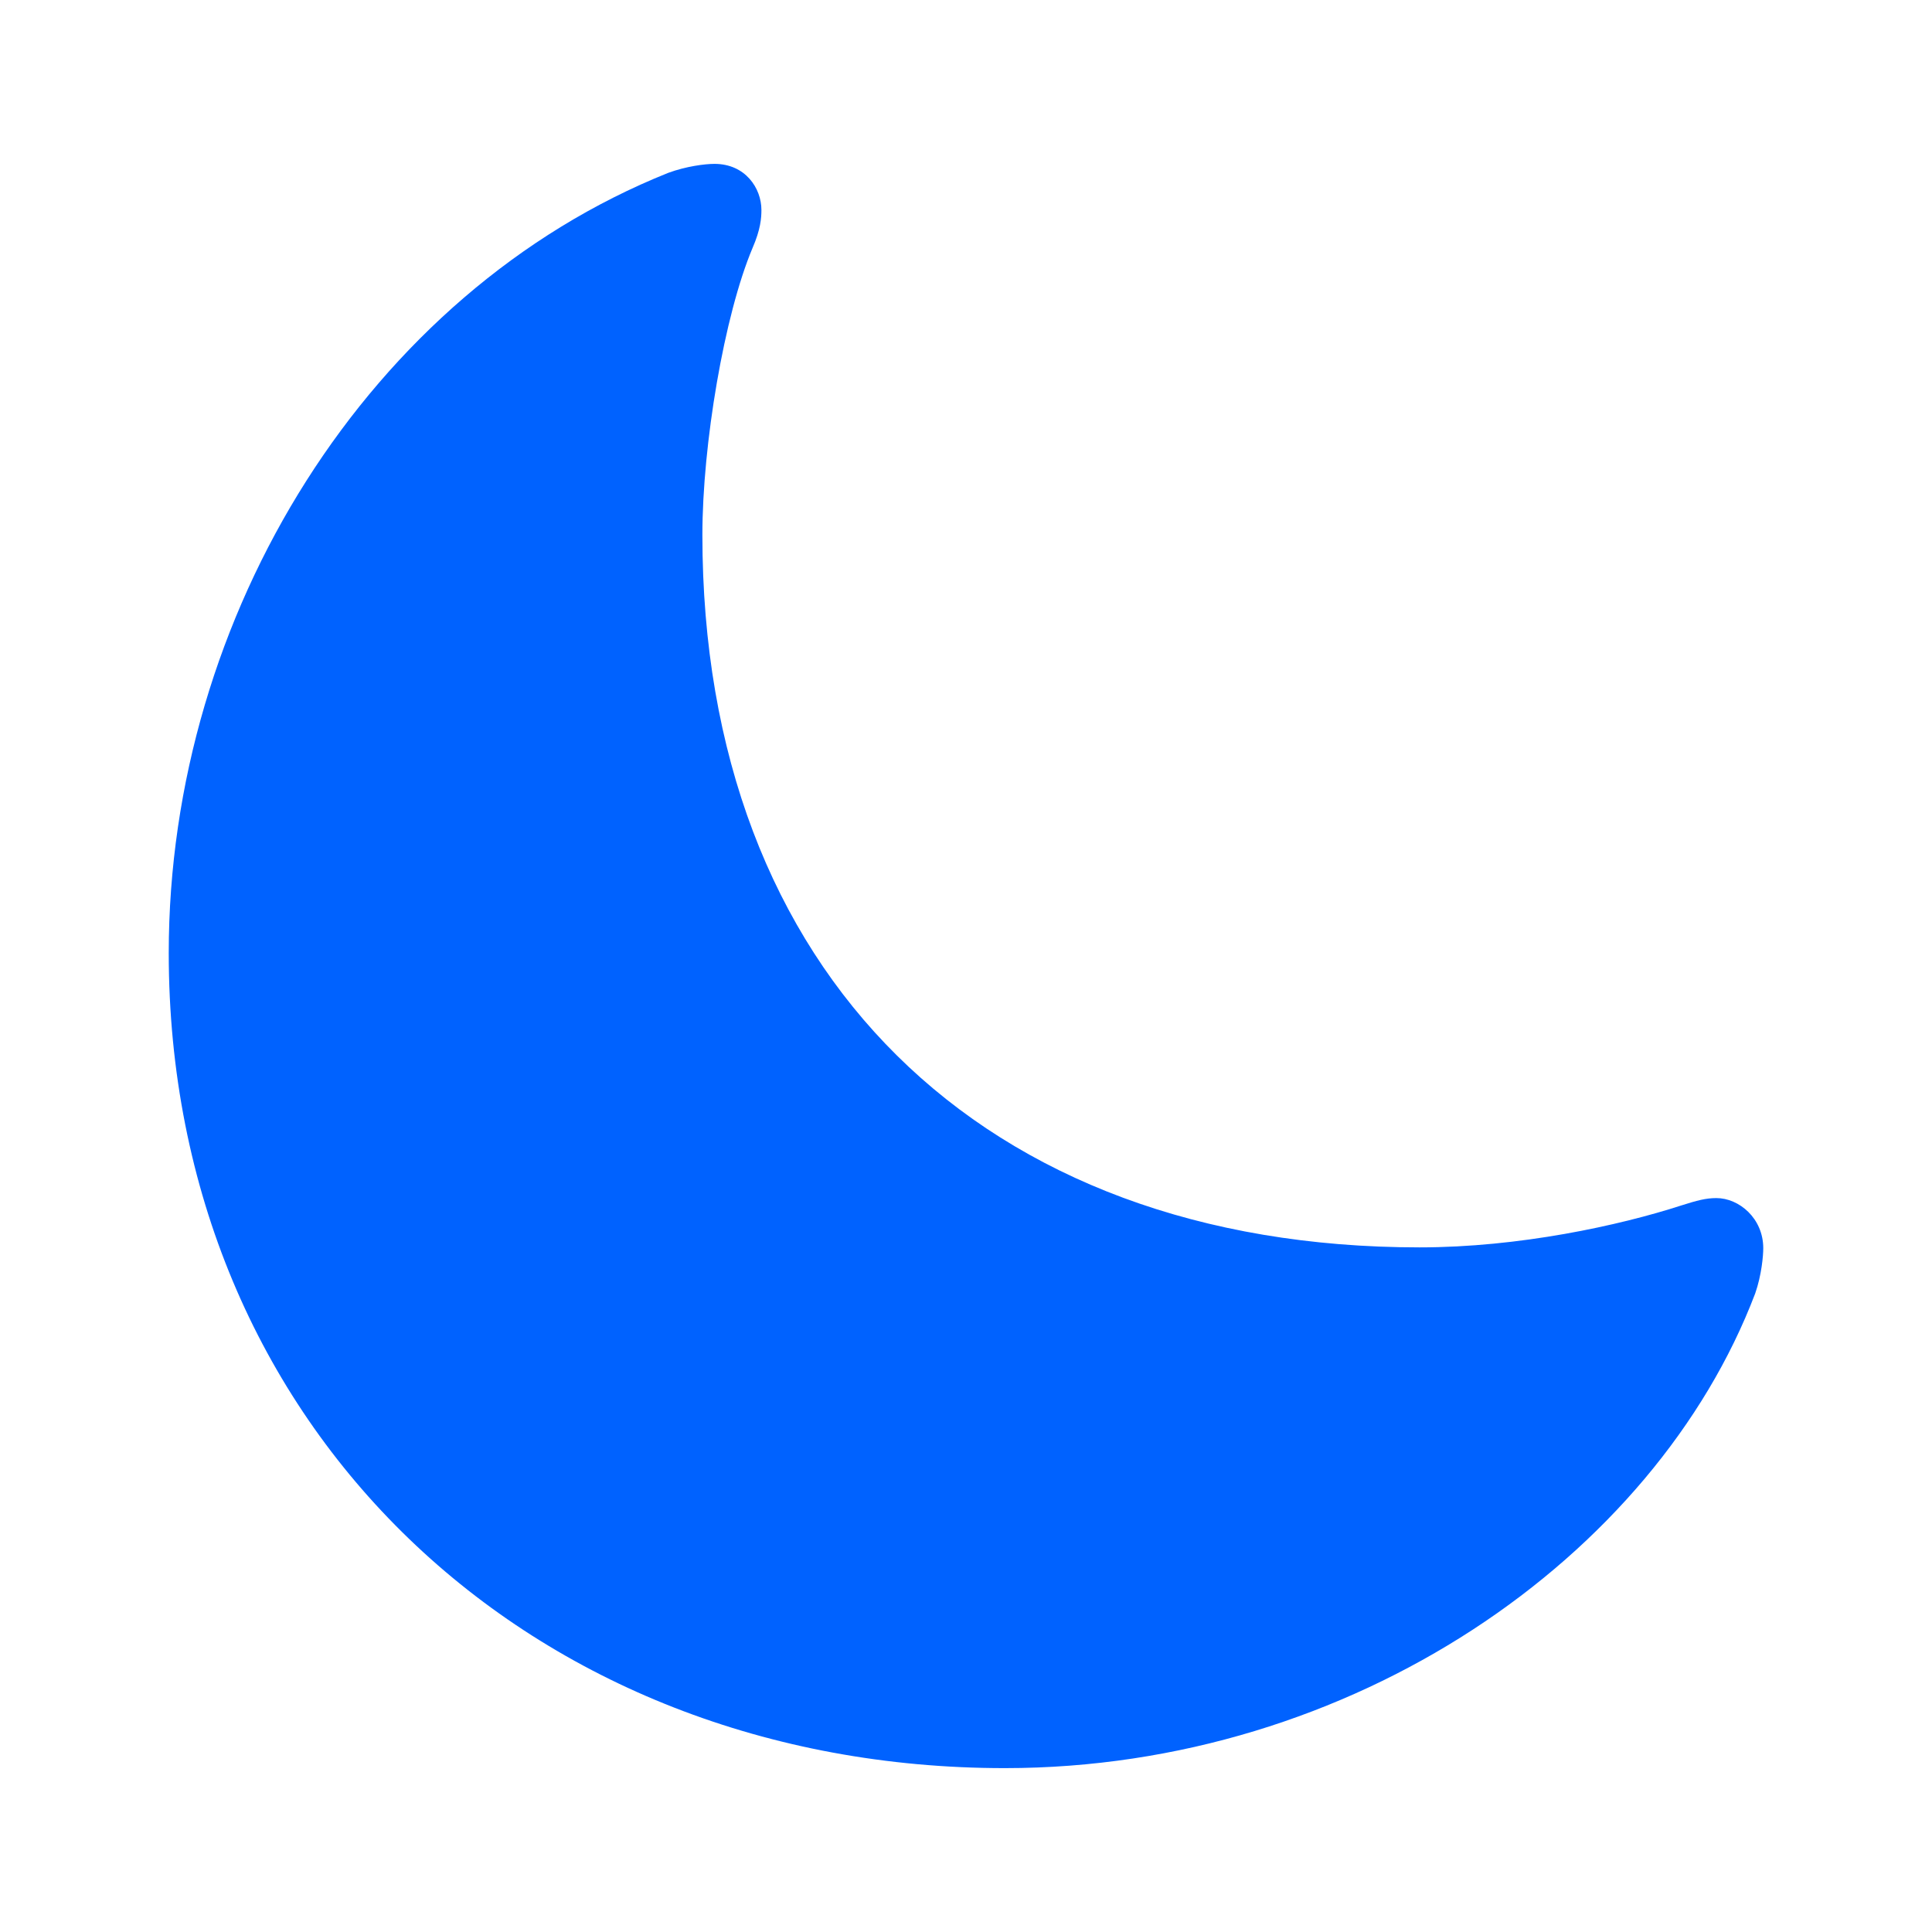
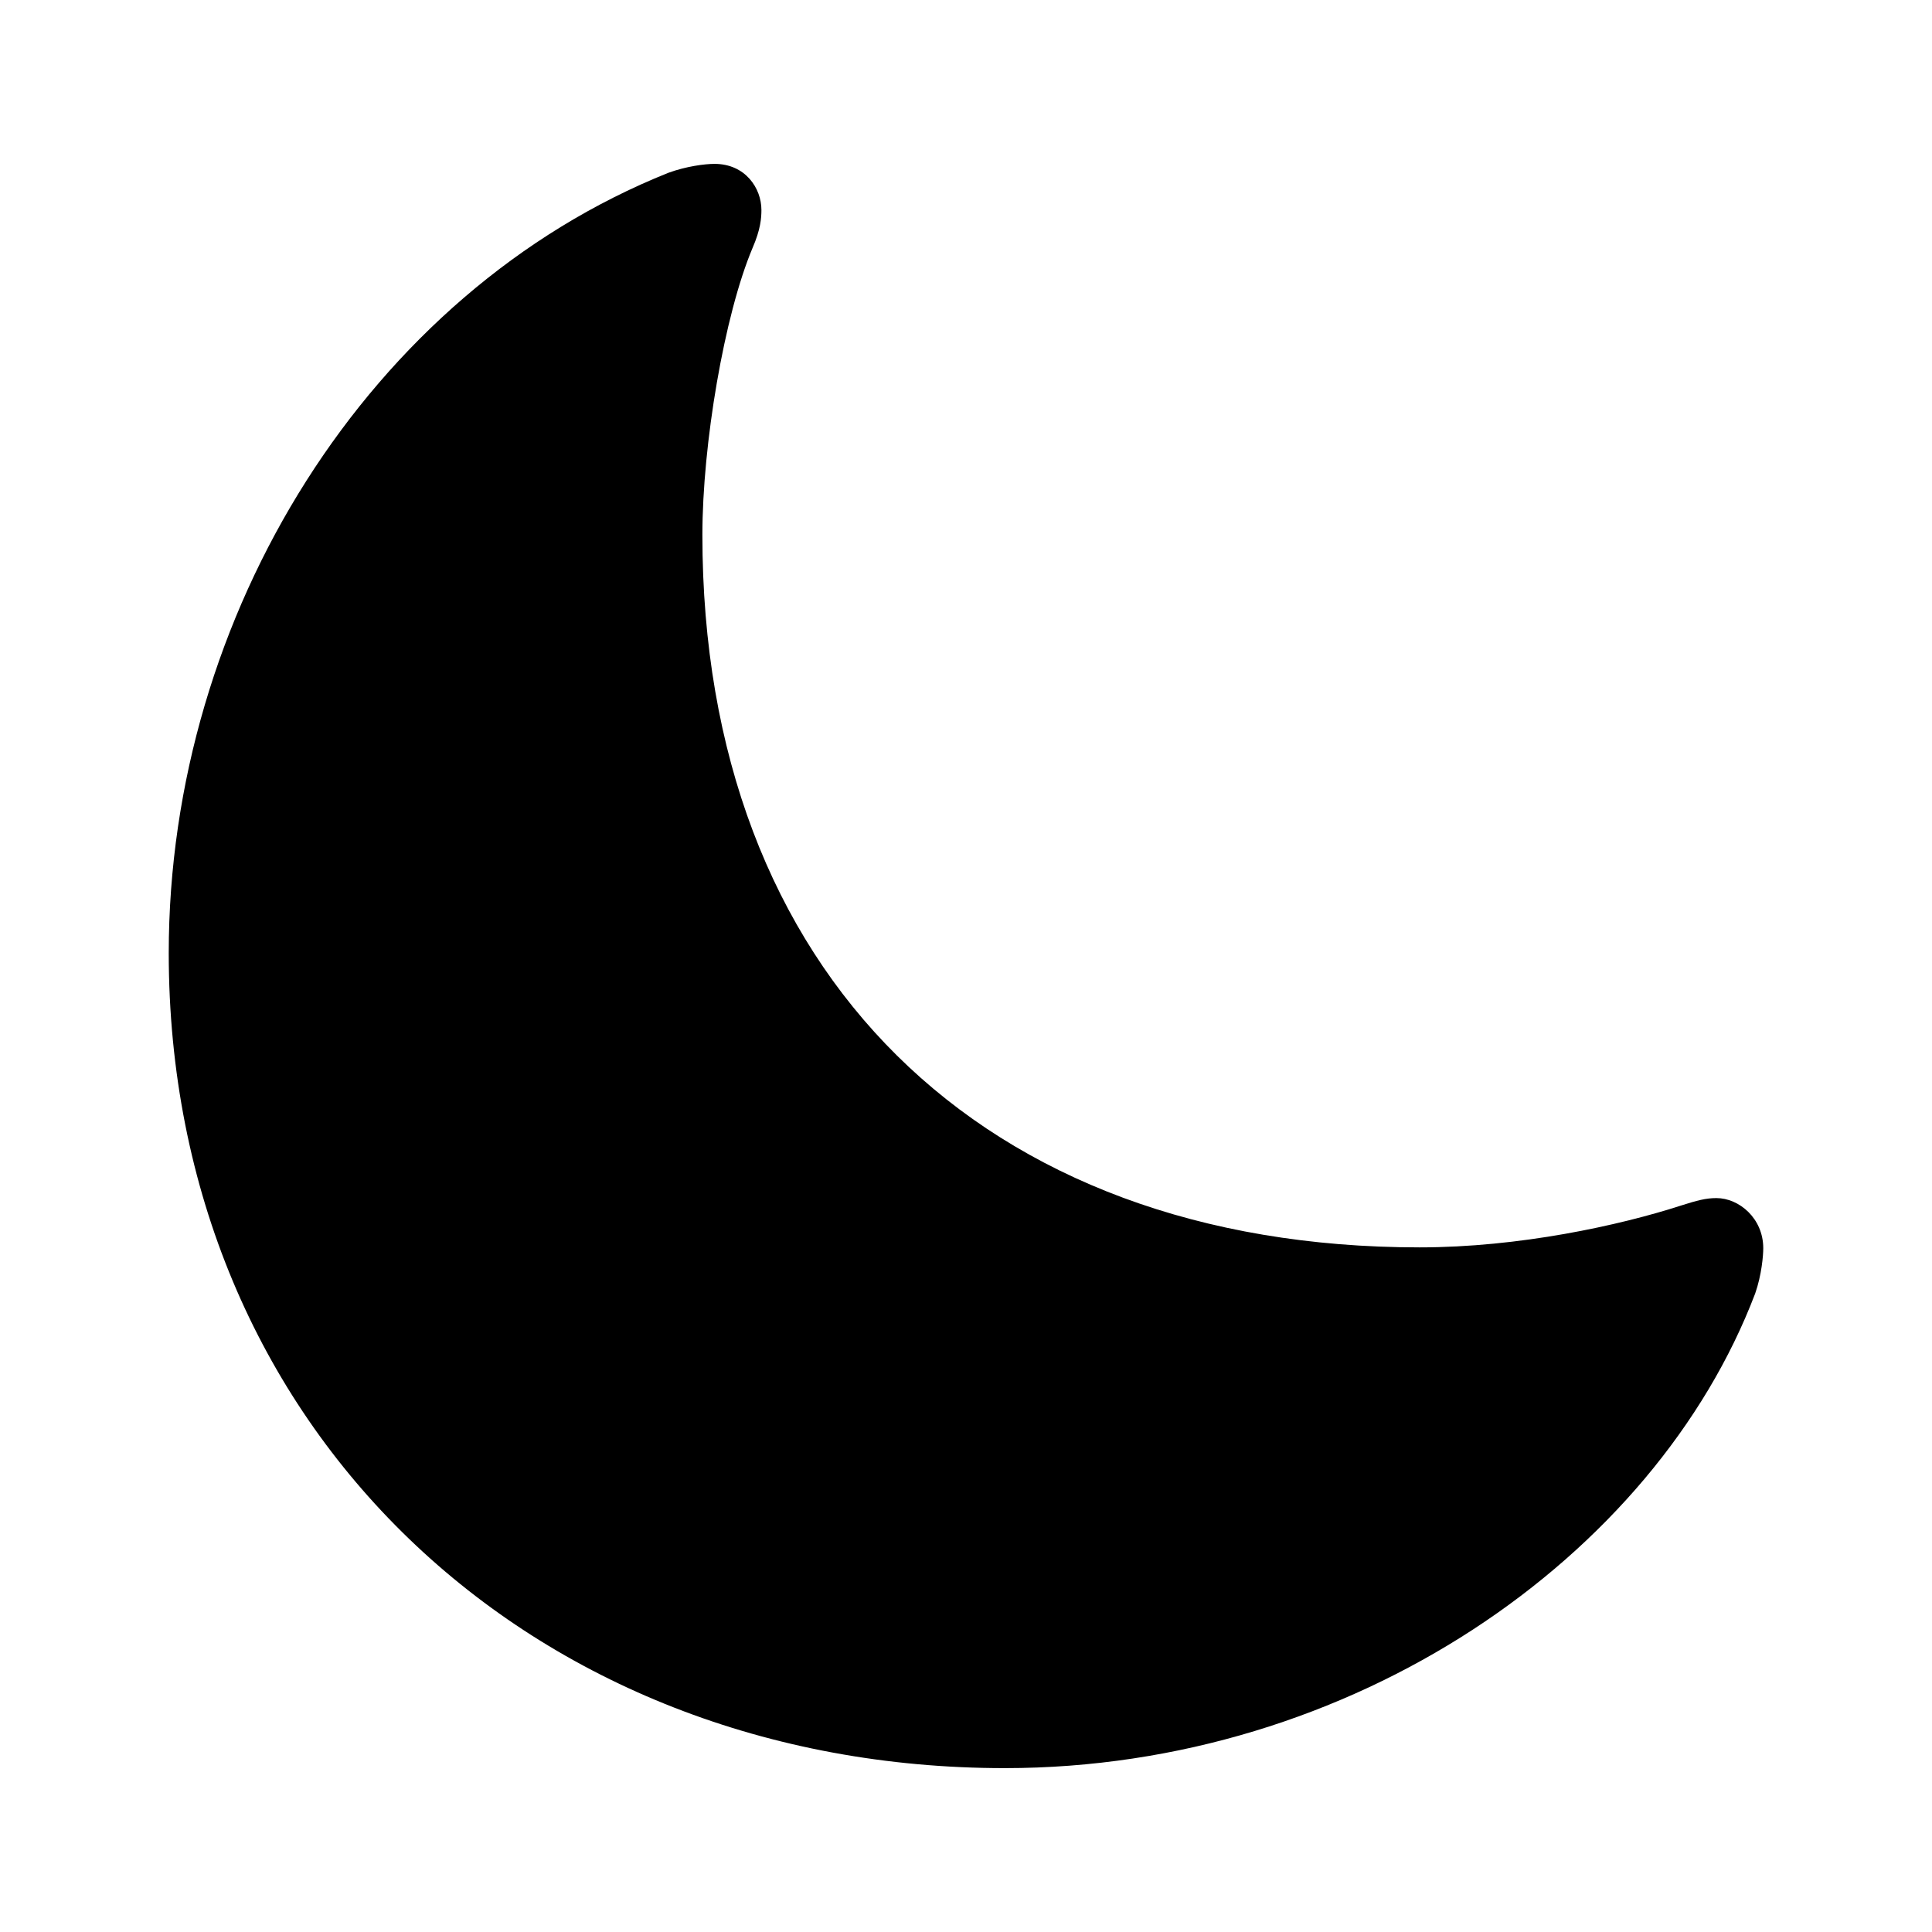
- <svg xmlns="http://www.w3.org/2000/svg" fill="#0062FF" width="800px" height="800px" viewBox="0 0 56 56">
+ <svg xmlns="http://www.w3.org/2000/svg" fill="#000000" width="800px" height="800px" viewBox="0 0 56 56">
  <path d="M 41.148 36.156 C 28.469 36.156 20.359 28.211 20.359 15.508 C 20.359 12.883 20.992 9.133 21.813 7.188 C 22.047 6.648 22.07 6.32 22.07 6.086 C 22.07 5.453 21.602 4.75 20.711 4.75 C 20.43 4.75 19.891 4.82 19.375 5.008 C 10.703 8.477 4.891 17.805 4.891 27.625 C 4.891 41.406 15.391 51.25 29.125 51.25 C 39.203 51.25 47.969 45.133 50.875 37.492 C 51.063 36.953 51.109 36.391 51.109 36.18 C 51.109 35.312 50.406 34.727 49.75 34.727 C 49.445 34.727 49.187 34.797 48.742 34.938 C 46.938 35.523 44.031 36.156 41.148 36.156 Z" />
</svg>
